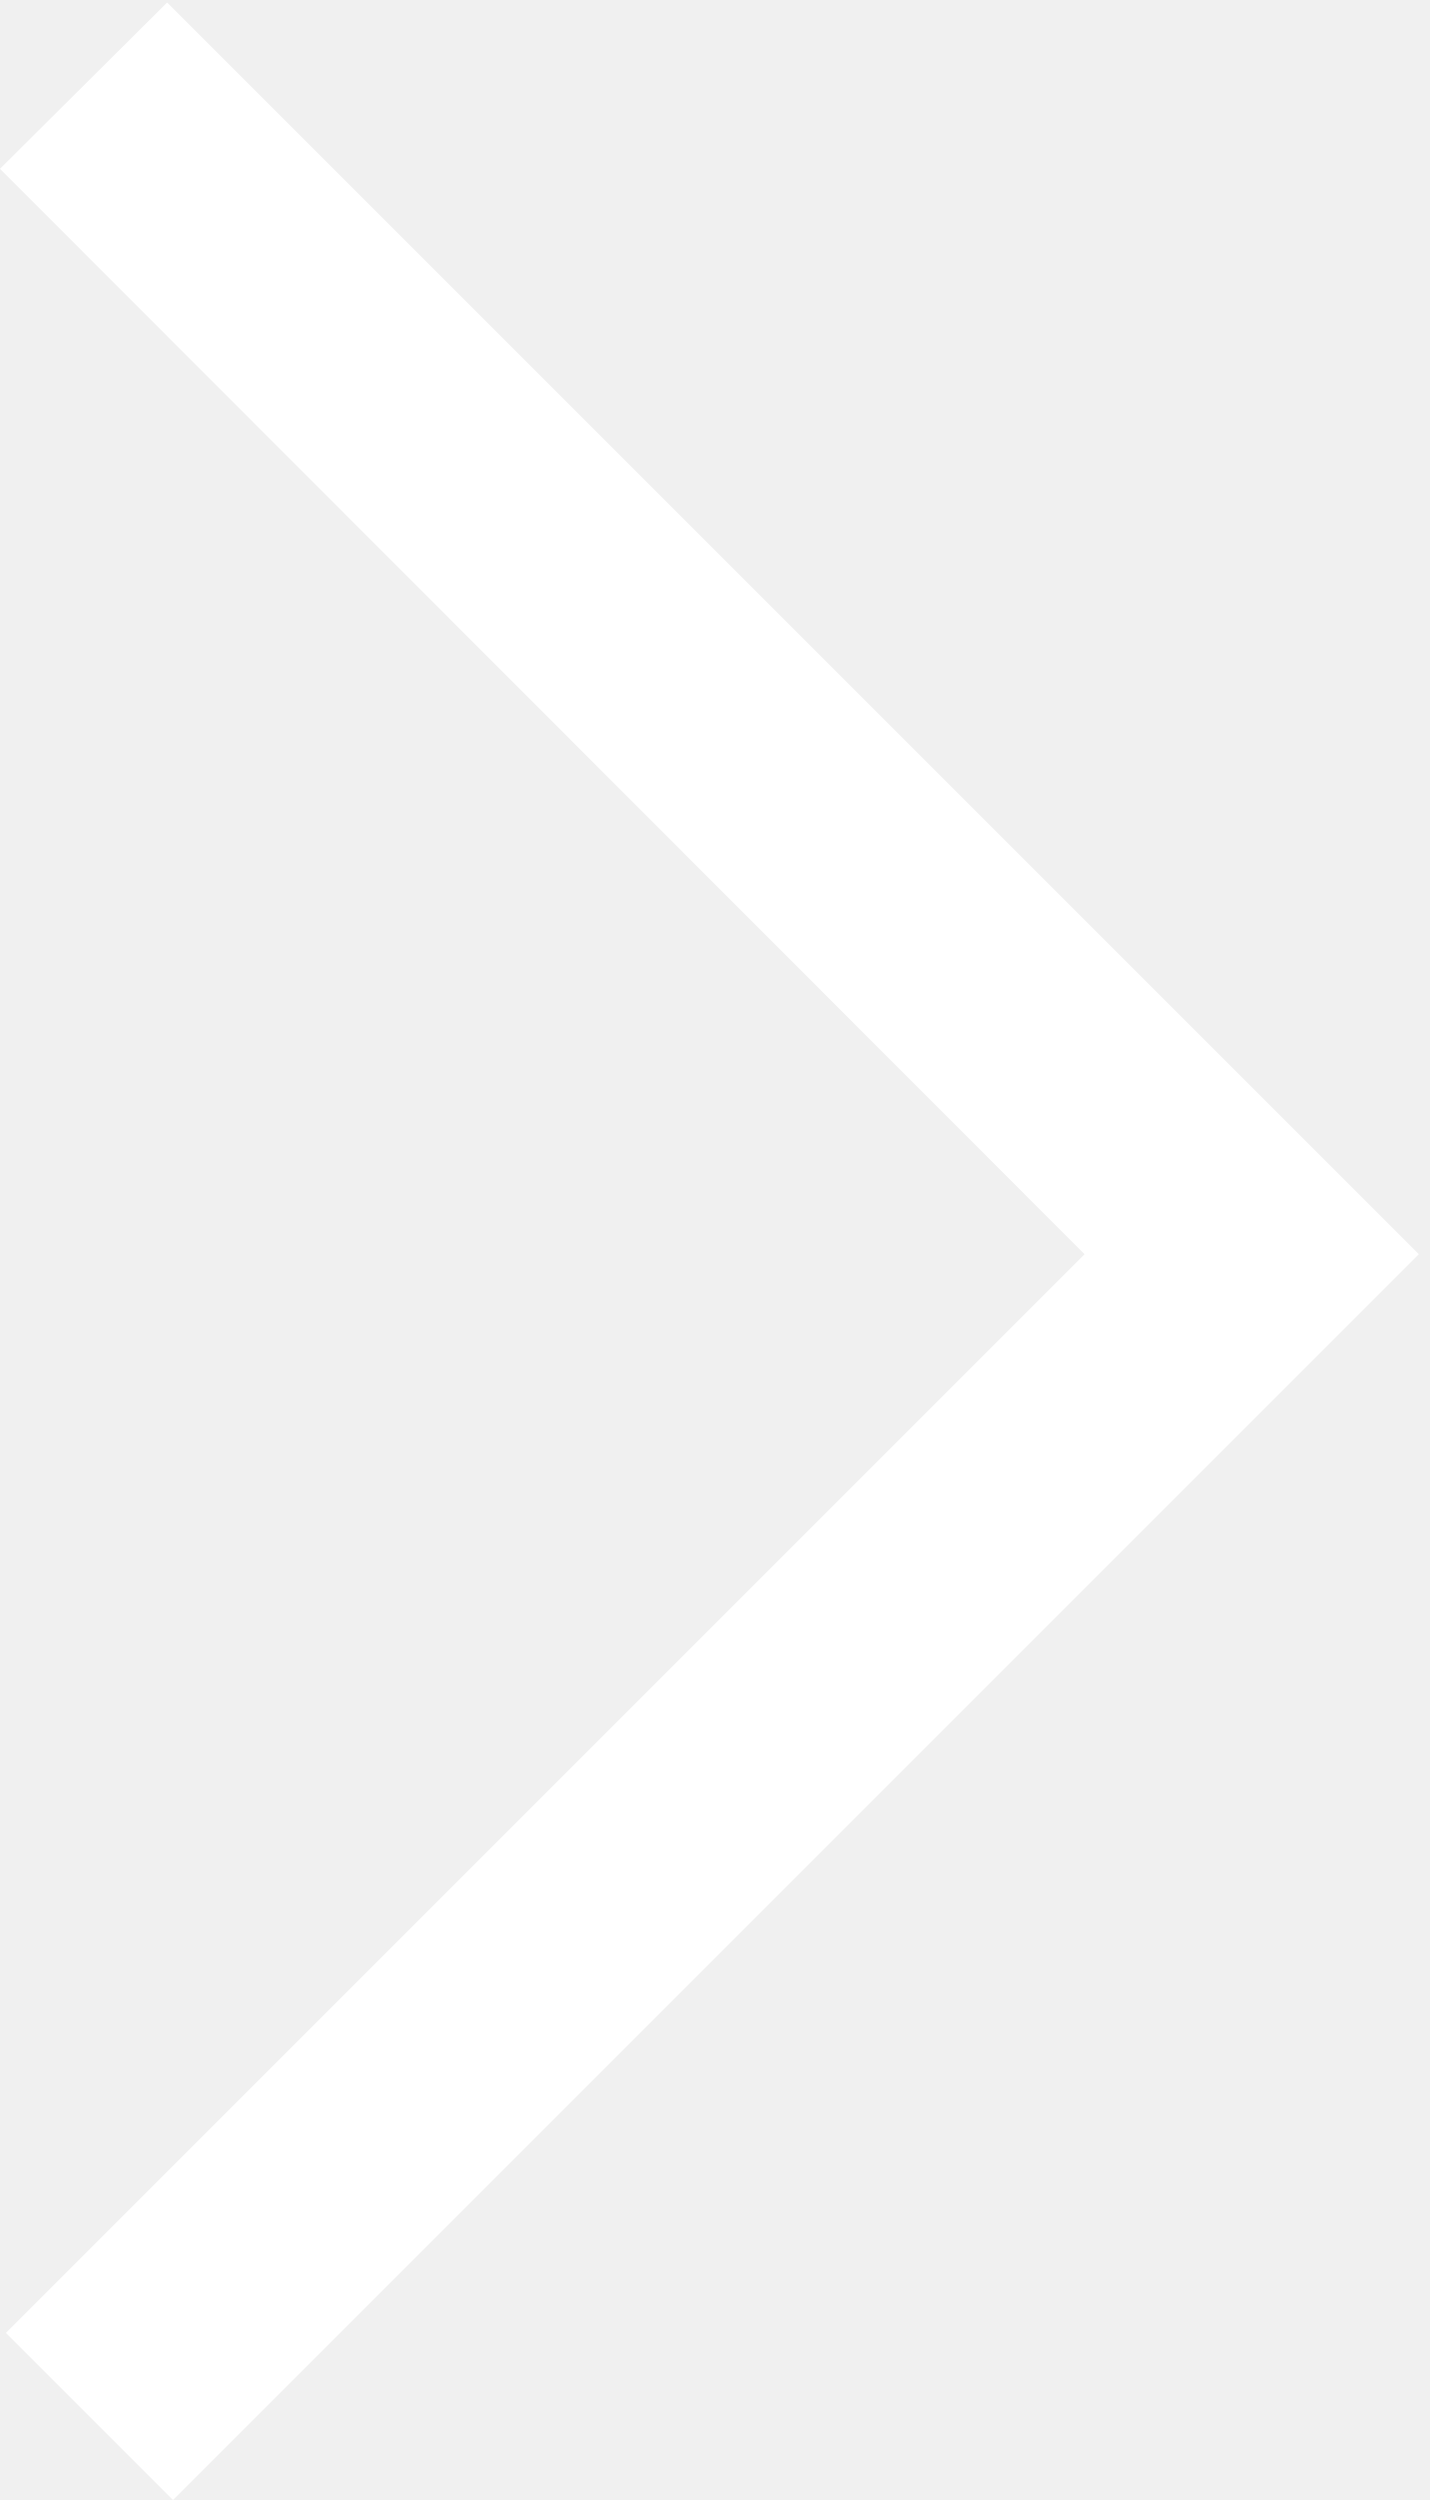
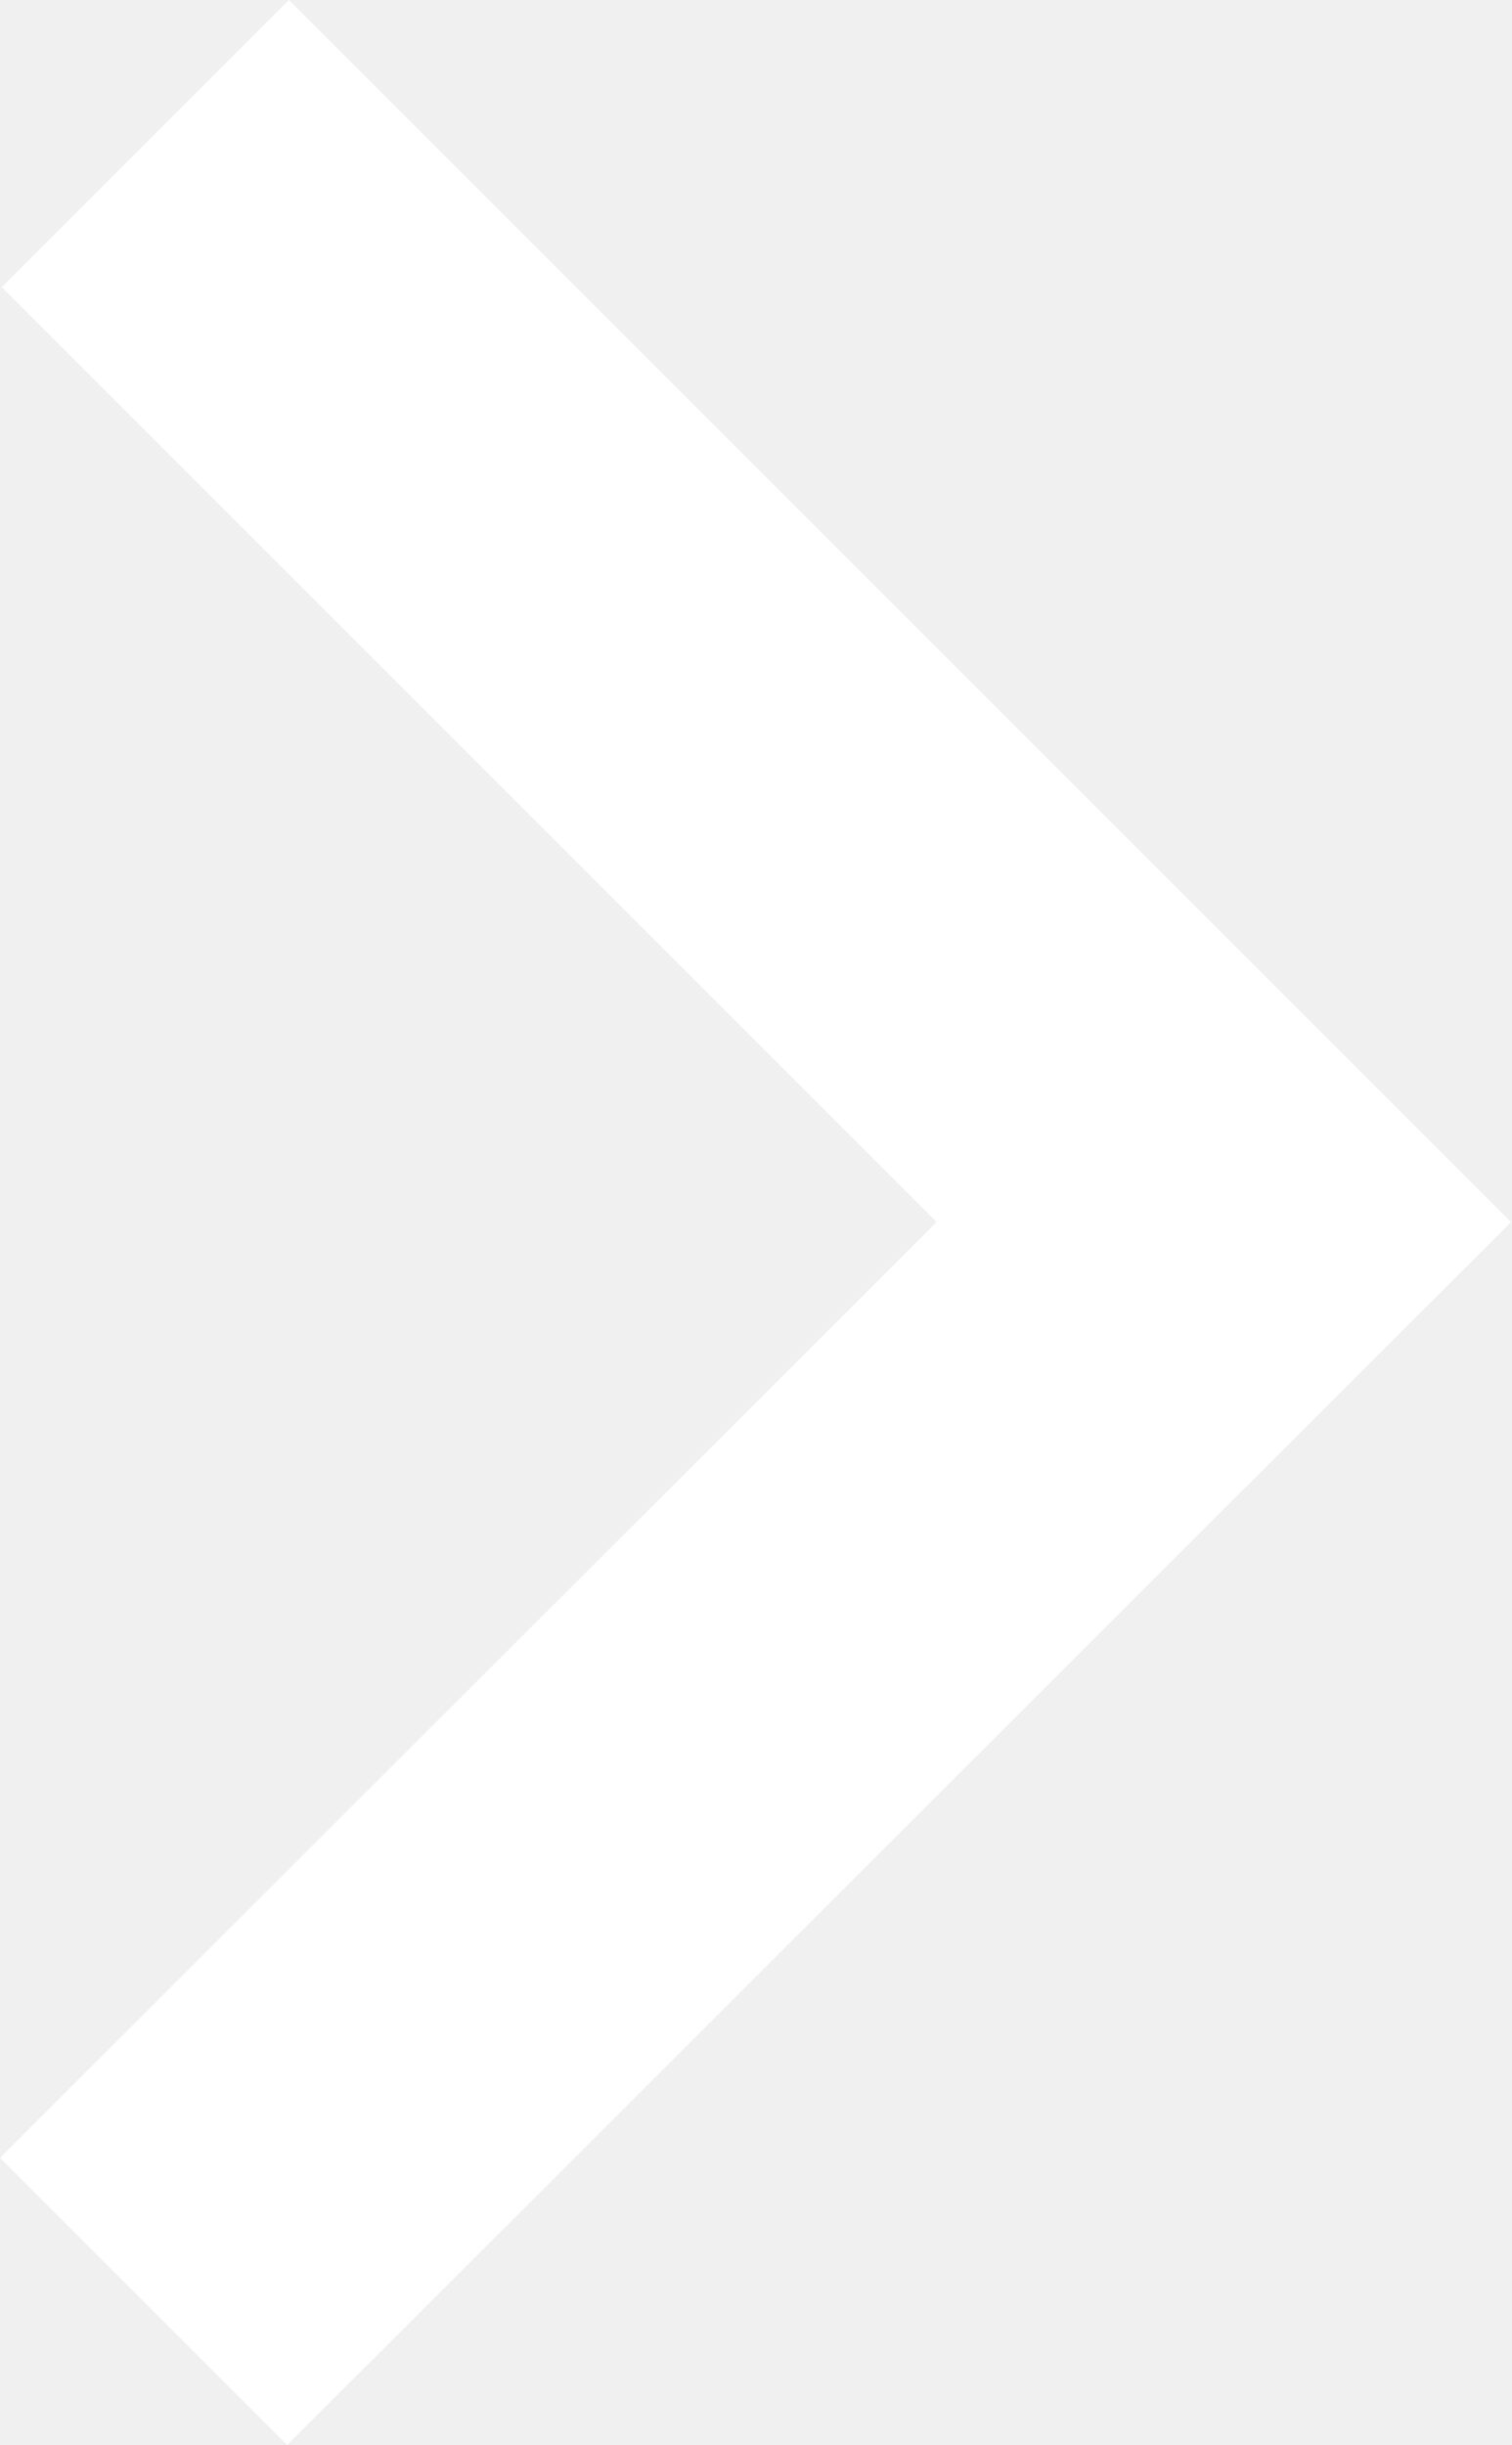
- <svg xmlns="http://www.w3.org/2000/svg" id="Layer_1" data-name="Layer 1" viewBox="0 0 16.94 29.62">
+ <svg xmlns="http://www.w3.org/2000/svg" id="Layer_1" data-name="Layer 1" viewBox="0 0 16.94 27.41">
  <defs>
    <style>.cls-1{fill:#fff;}</style>
  </defs>
-   <polygon class="cls-1" points="2.05 29.62 0.07 27.64 12.85 14.86 0 2 1.98 0.03 16.81 14.86 2.05 29.62" />
+   <polygon class="cls-1" points="3.22 27.41 0 24.19 10.5 13.7 0.02 3.22 3.24 0 16.94 13.7 3.22 27.41" />
</svg>
